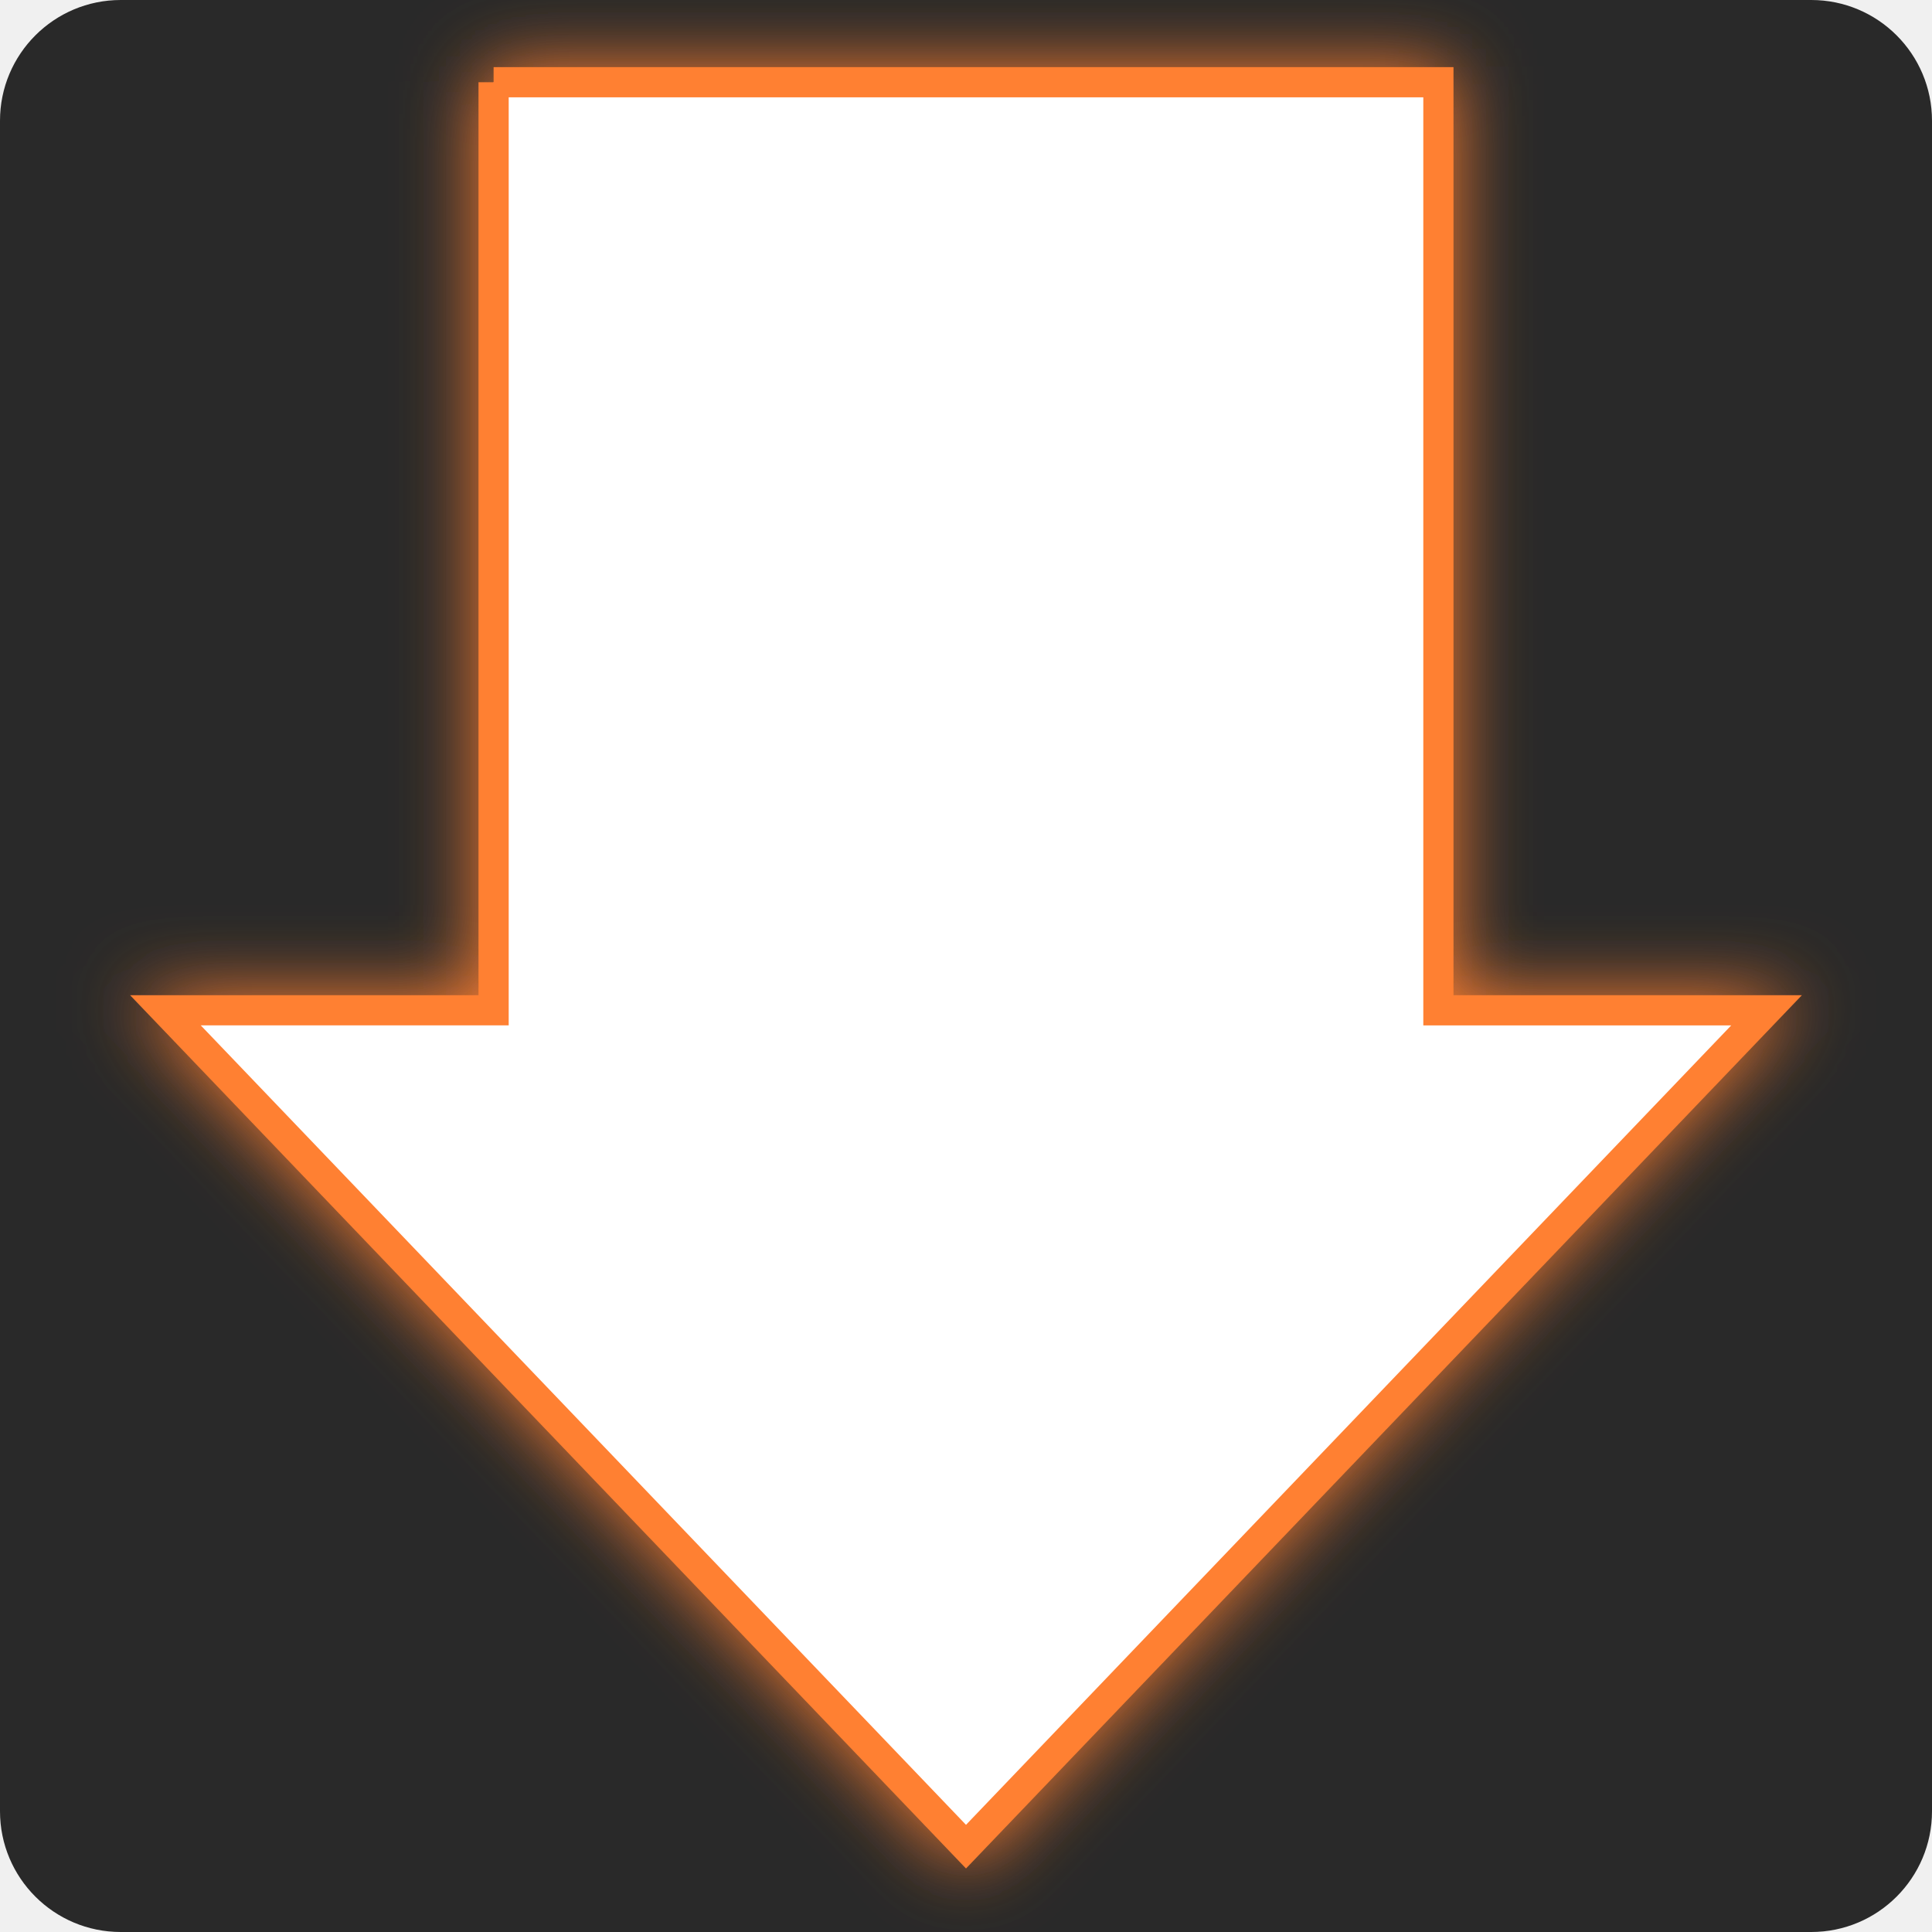
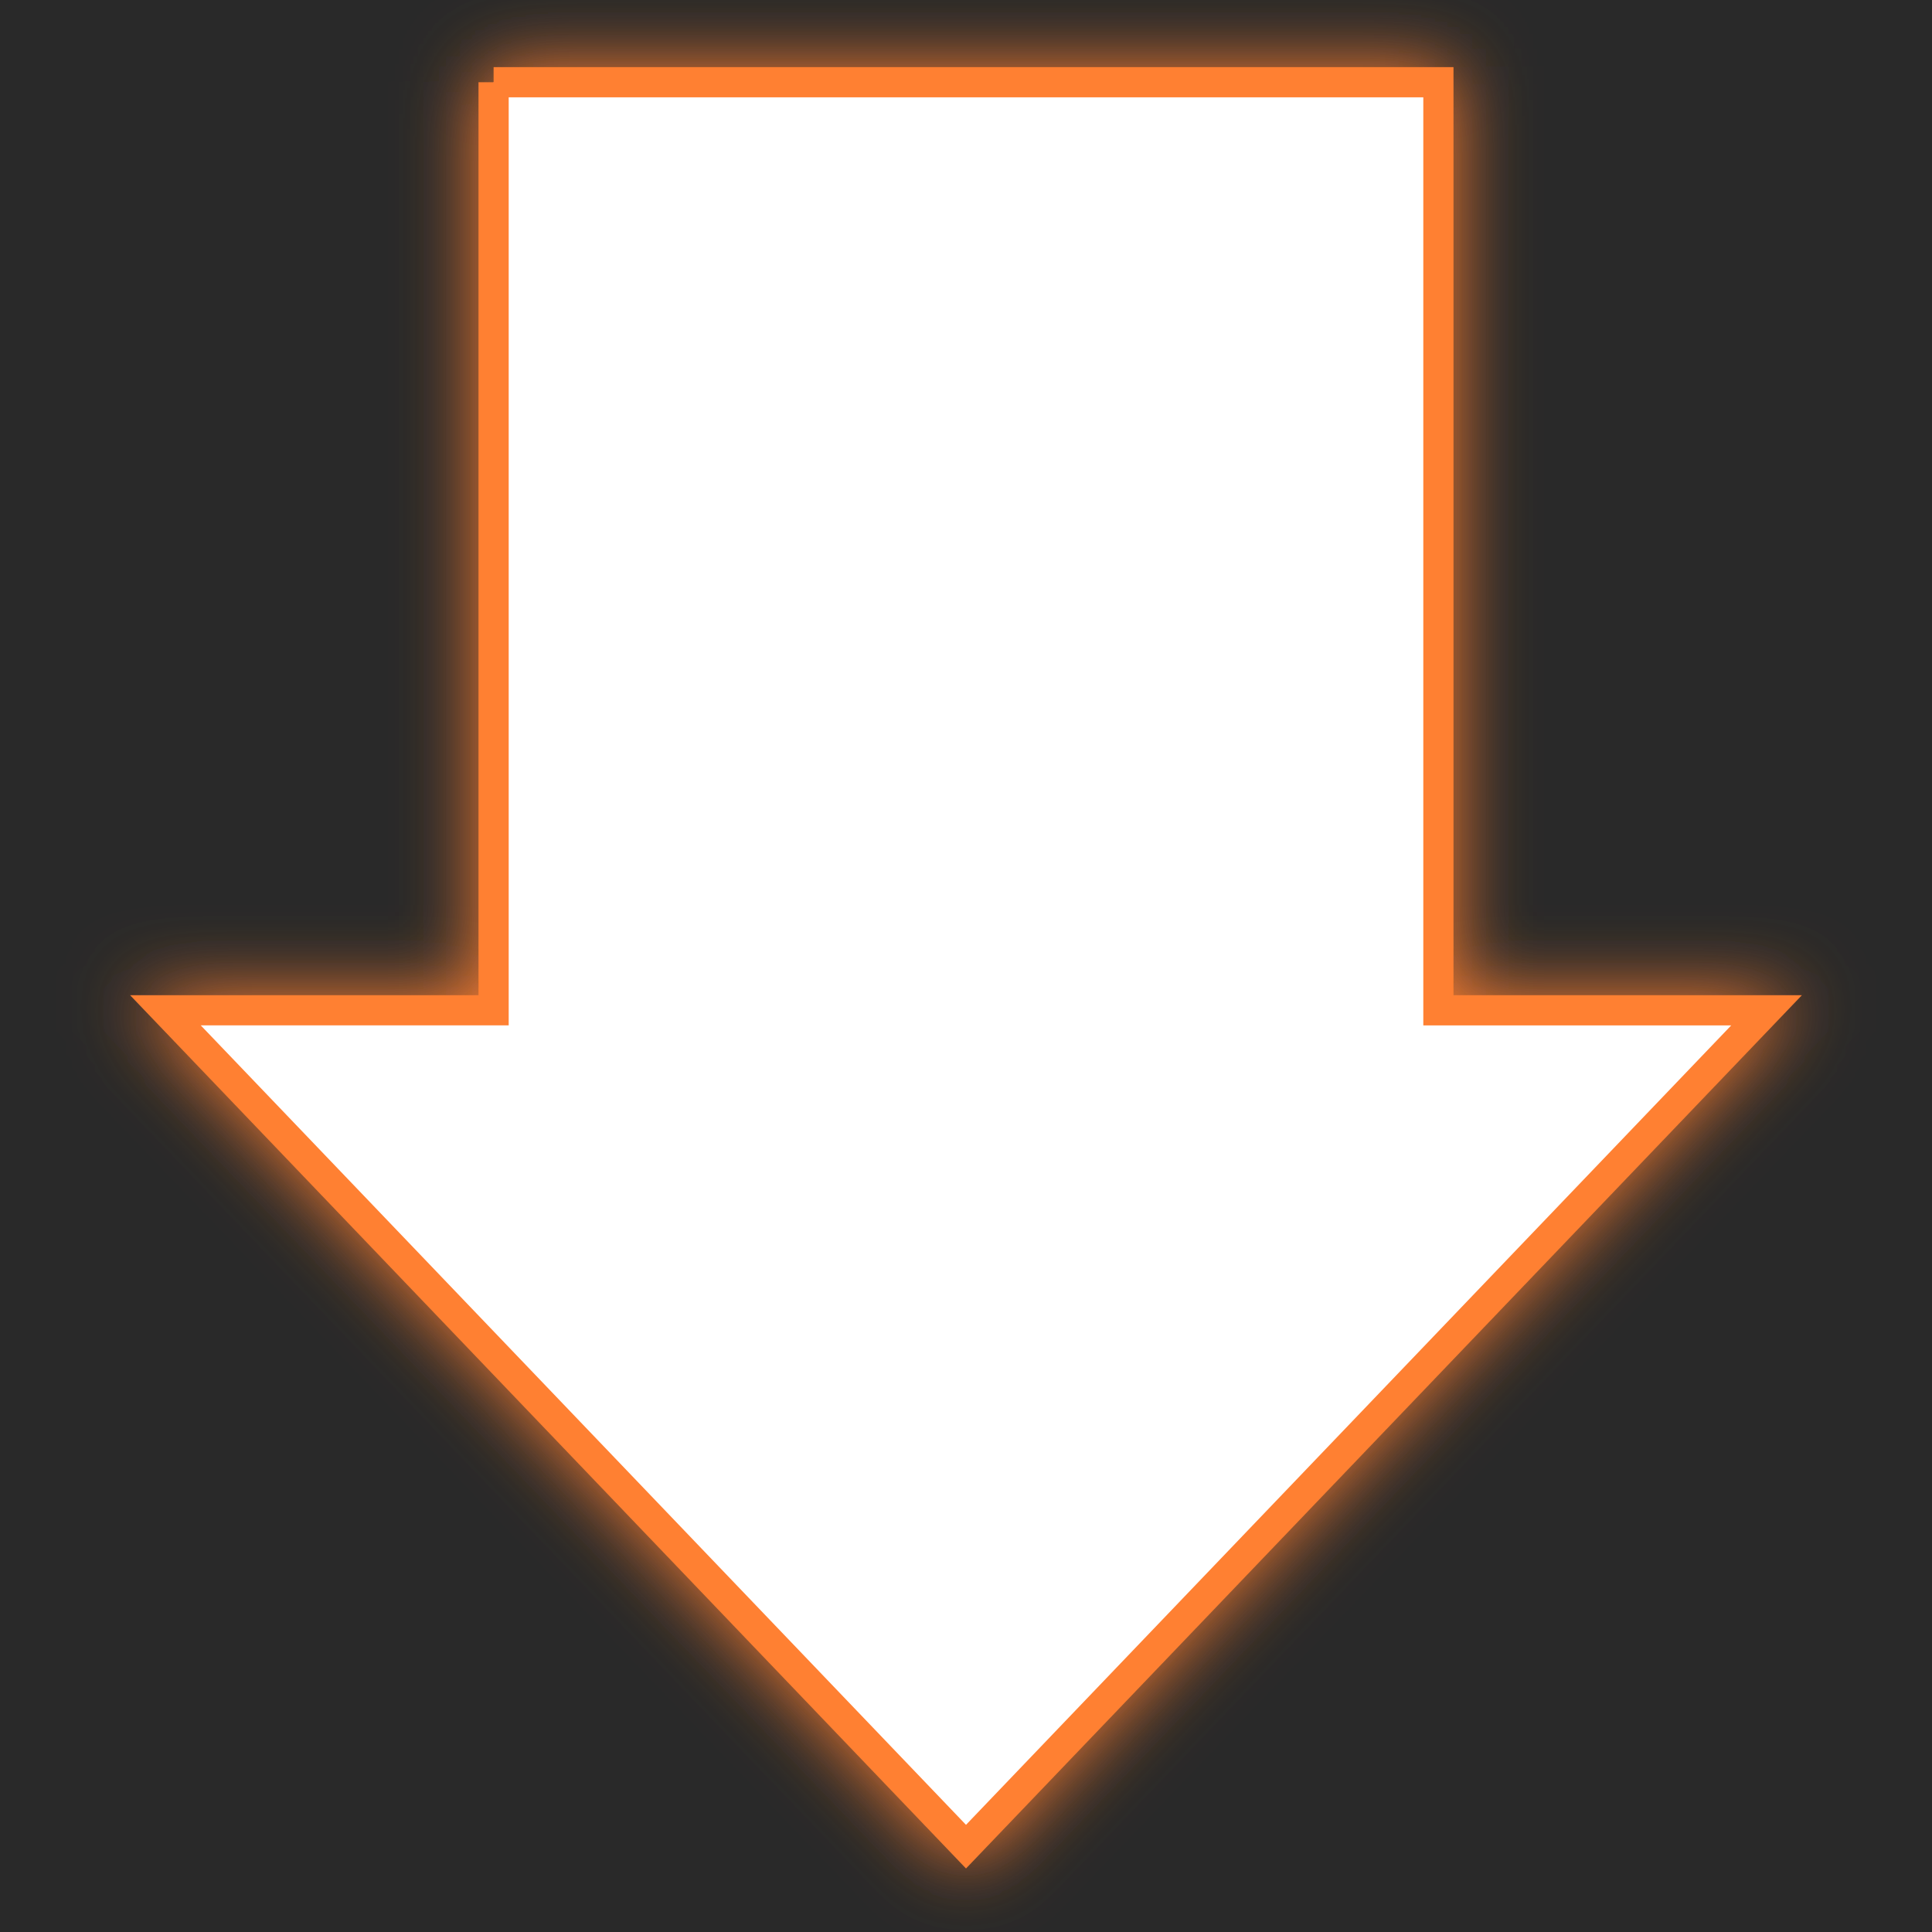
<svg xmlns="http://www.w3.org/2000/svg" style="height: 128px; width: 128px;" viewBox="0 0 512 512">
  <defs>
    <filter id="shadow-1" height="300%" width="300%" x="-100%" y="-100%">
      <feFlood flood-color="rgba(255, 128, 51, 1)" result="flood" />
      <feComposite in="flood" in2="SourceGraphic" operator="atop" result="composite" />
      <feGaussianBlur in="composite" stdDeviation="10" result="blur" />
      <feOffset dx="0" dy="0" result="offset" />
      <feComposite in="SourceGraphic" in2="offset" operator="over" />
    </filter>
  </defs>
-   <rect fill="#292929" fill-opacity="1" height="512" width="512" rx="32" ry="32" />
+   <rect fill="#292929" fill-opacity="1" height="512" width="512" rx="0" ry="0" />
  <g class="" style="" transform="translate(0,0)">
    <path d="M130.81 21.785v245.95H43.84L256 489.382l212.158-221.644H381.19V21.786H130.81z" fill="#fff" fill-opacity="1" filter="url(#shadow-1)" stroke="#ff8033" stroke-opacity="1" stroke-width="8" />
  </g>
</svg>
